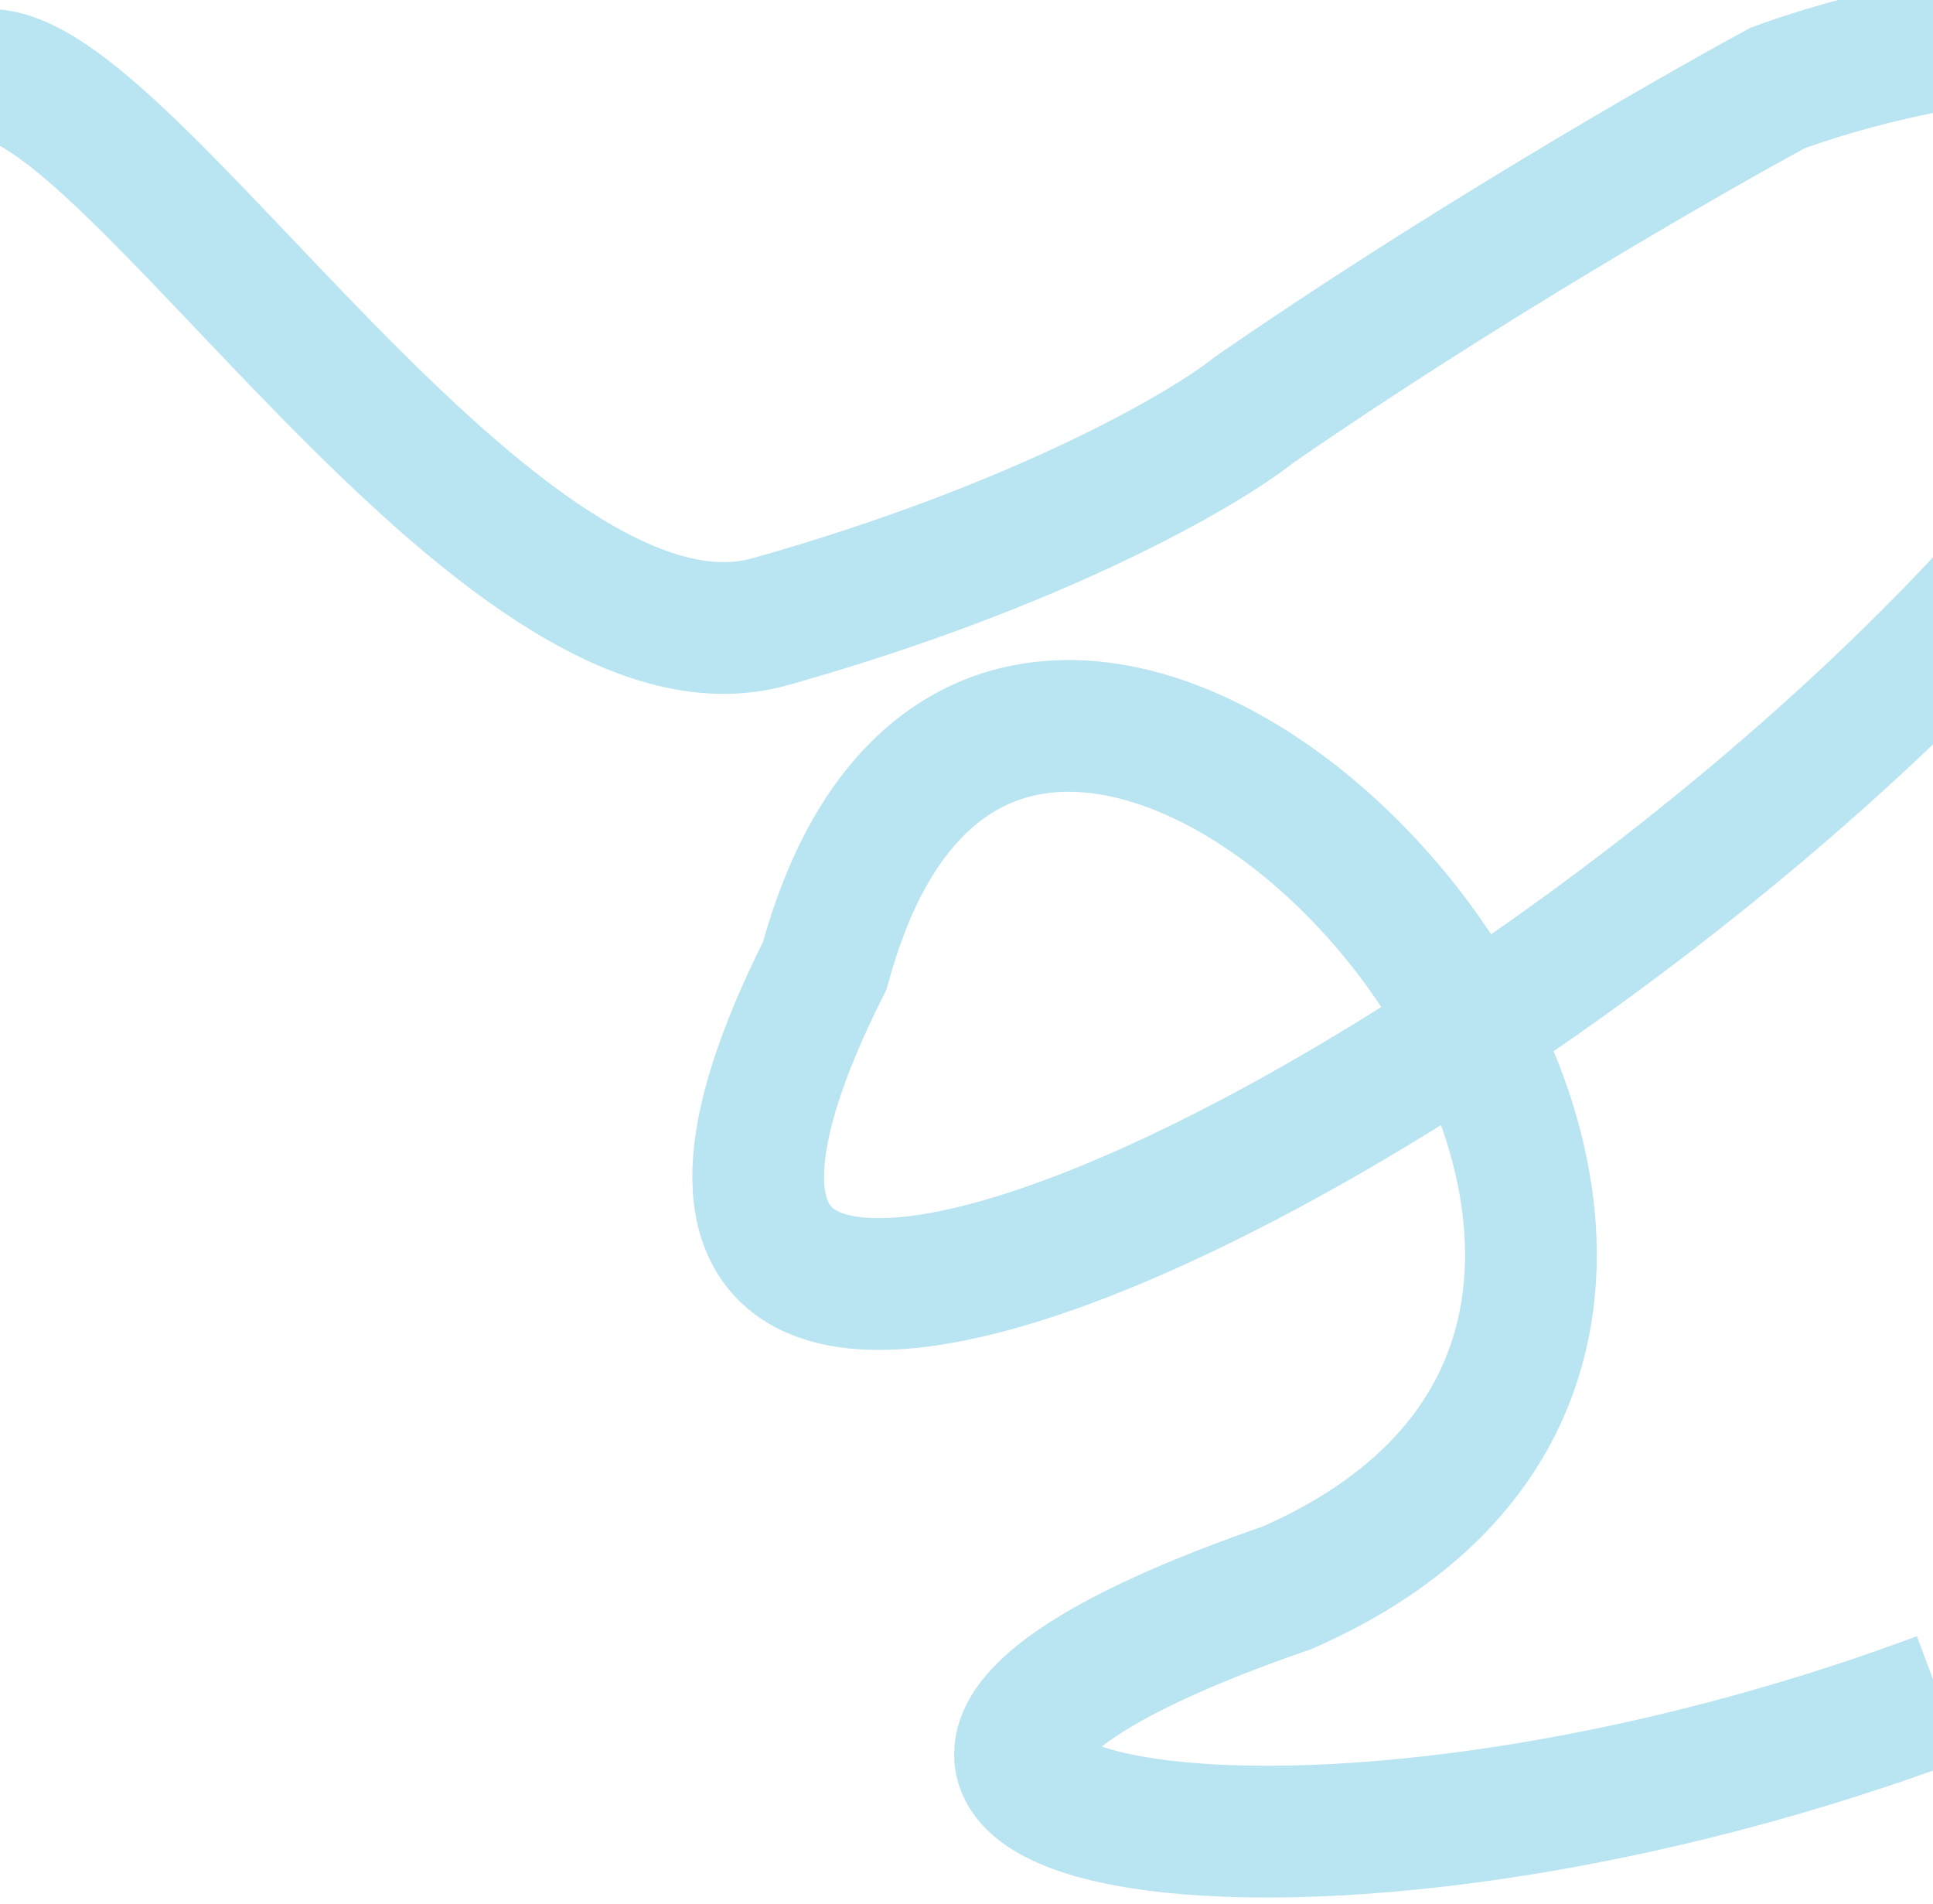
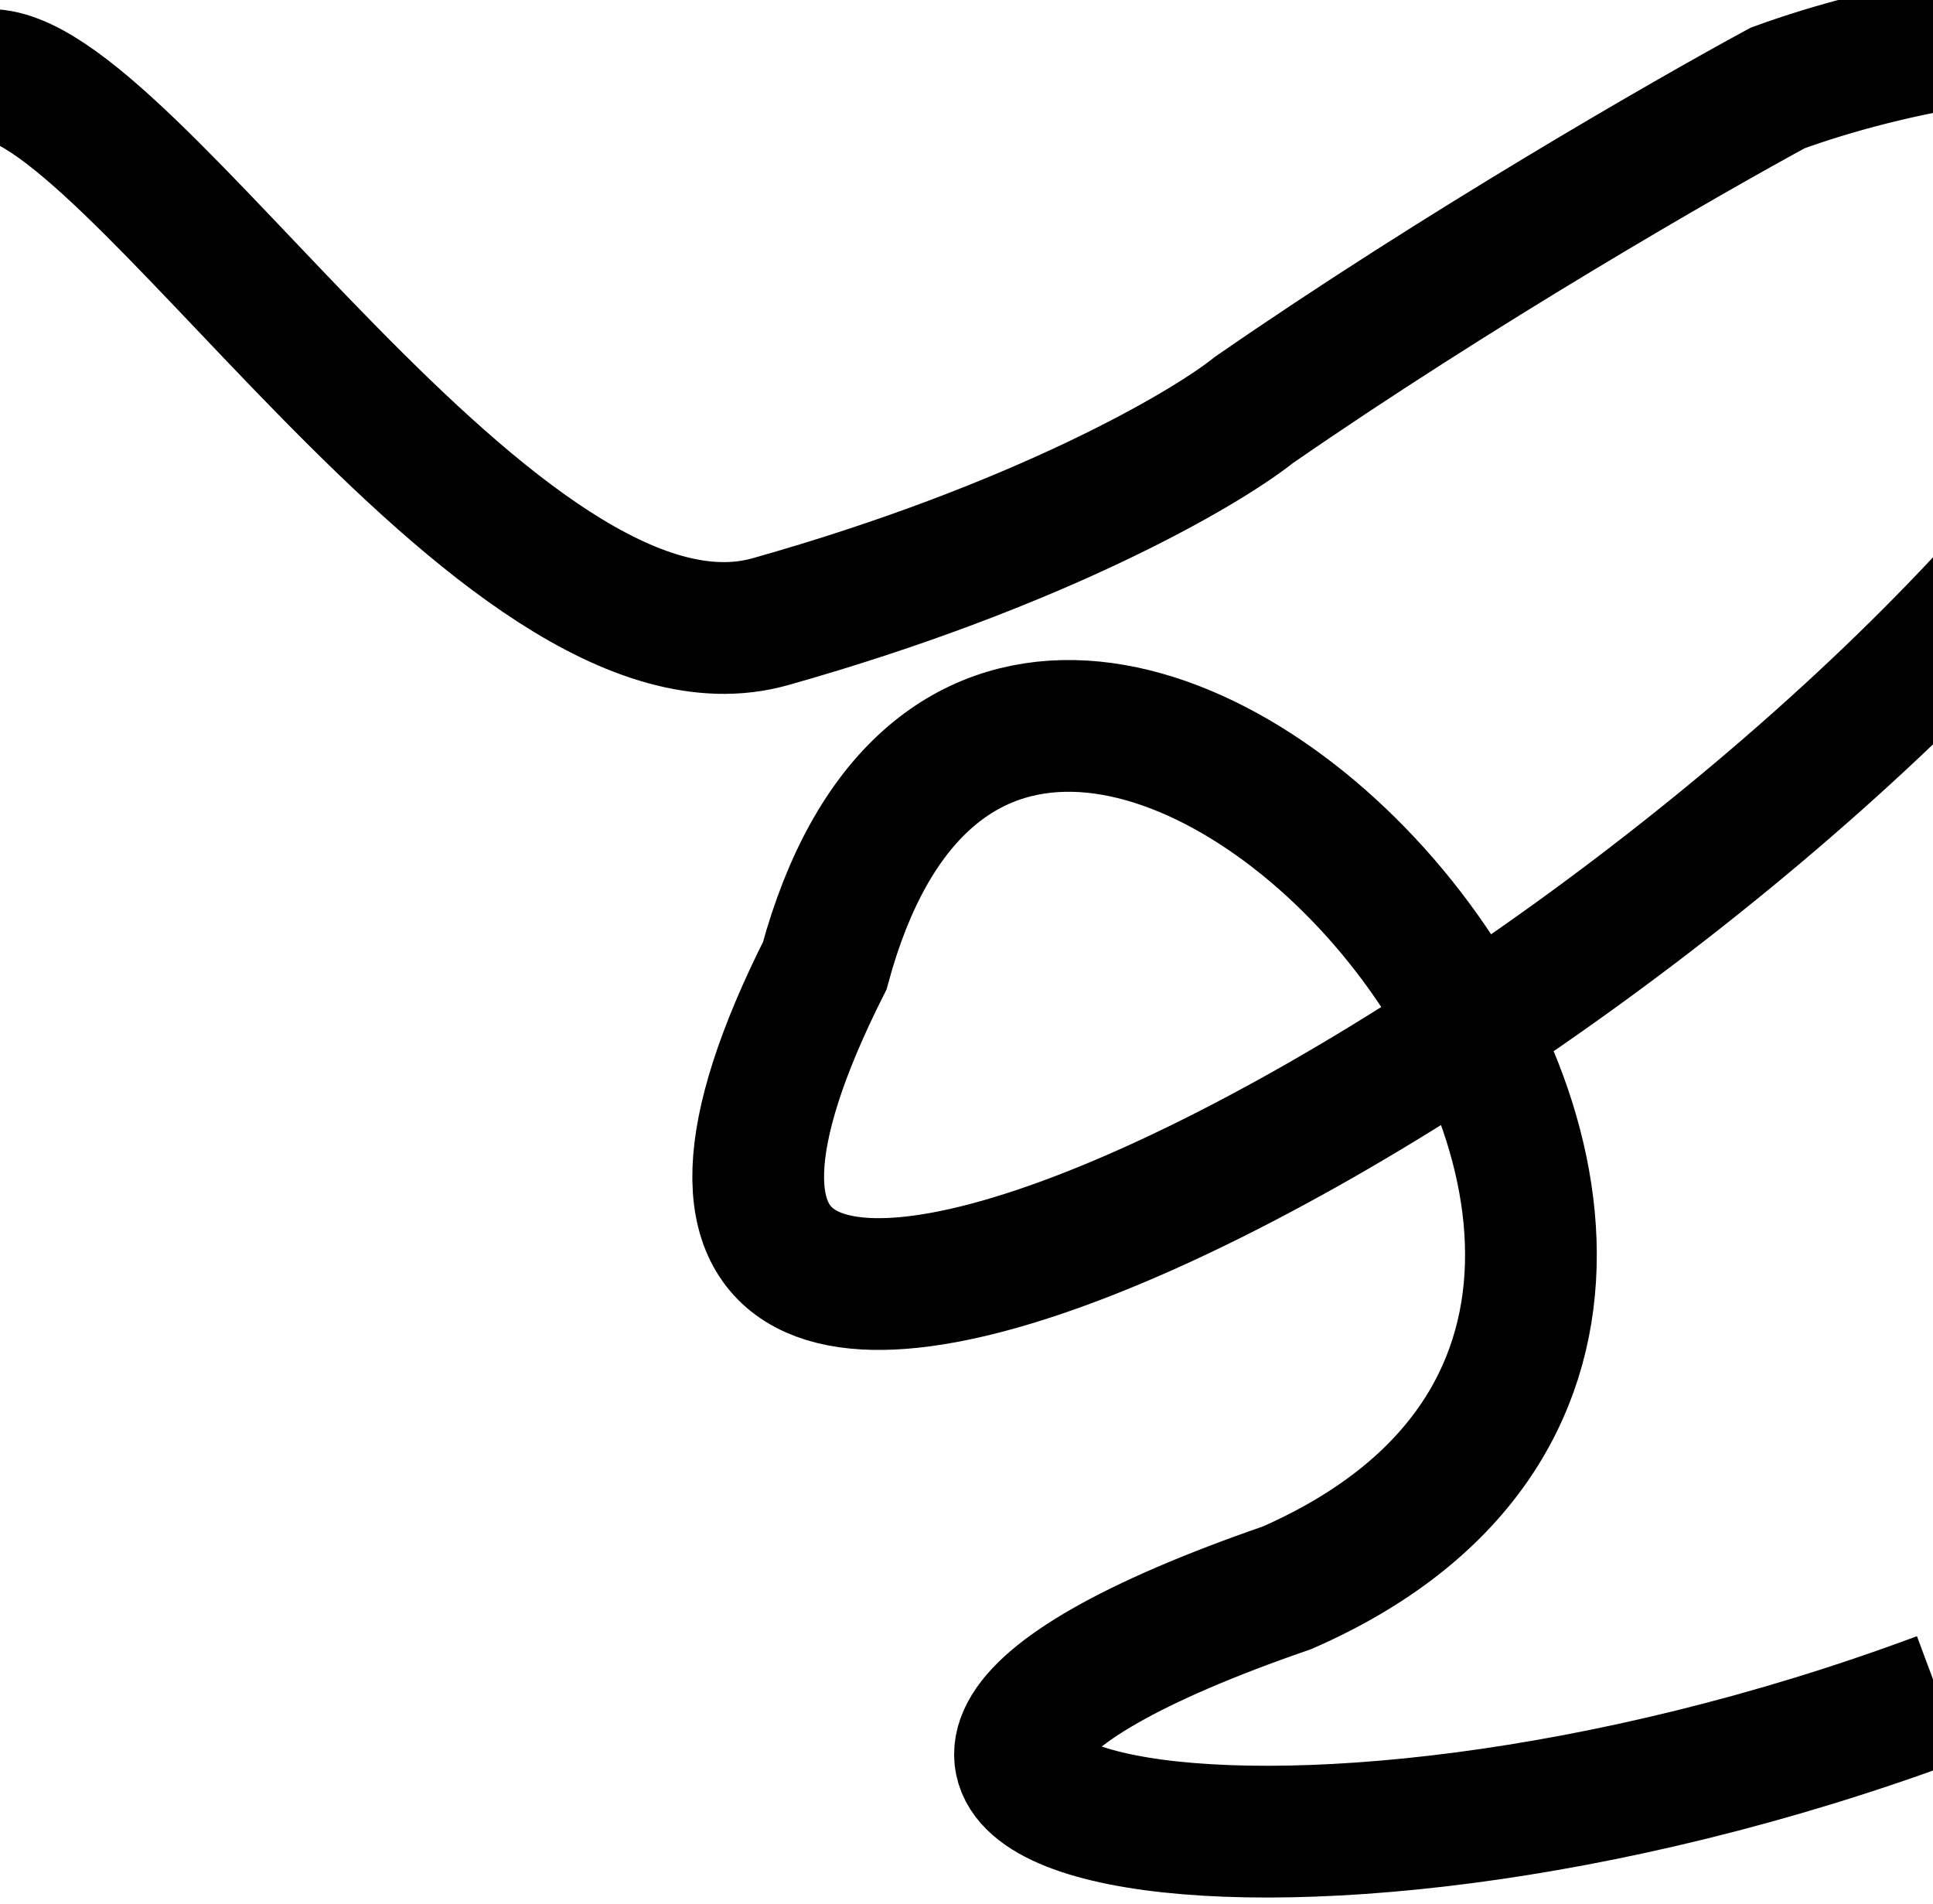
<svg xmlns="http://www.w3.org/2000/svg" width="587" height="578" viewBox="0 0 587 578" fill="none" version="1.1" id="svg1">
  <defs id="defs1" />
-   <path d="M 589.105,515.51 C 383.755,592.002 197.851,548.708 390.847,482.069 599.104,390.825 307.979,81.08 250.442,293.234 c -106.849,212.154 238.214,34.248 380.46,-144.154 136.087,-170.678 -25.183,-146.452 -91.06,-122.377 -27.184,14.712 -97.064,54.869 -159.105,97.801 -14.933,11.915 -65.257,41.236 -146.799,64.244 C 152.256,211.796 38.097,19.533 -4.245,22.795" stroke="#b9e4f1" stroke-width="40" id="path1" />
+   <path d="M 589.105,515.51 C 383.755,592.002 197.851,548.708 390.847,482.069 599.104,390.825 307.979,81.08 250.442,293.234 c -106.849,212.154 238.214,34.248 380.46,-144.154 136.087,-170.678 -25.183,-146.452 -91.06,-122.377 -27.184,14.712 -97.064,54.869 -159.105,97.801 -14.933,11.915 -65.257,41.236 -146.799,64.244 C 152.256,211.796 38.097,19.533 -4.245,22.795" stroke="currentColor" stroke-width="40" id="path1" />
</svg>
